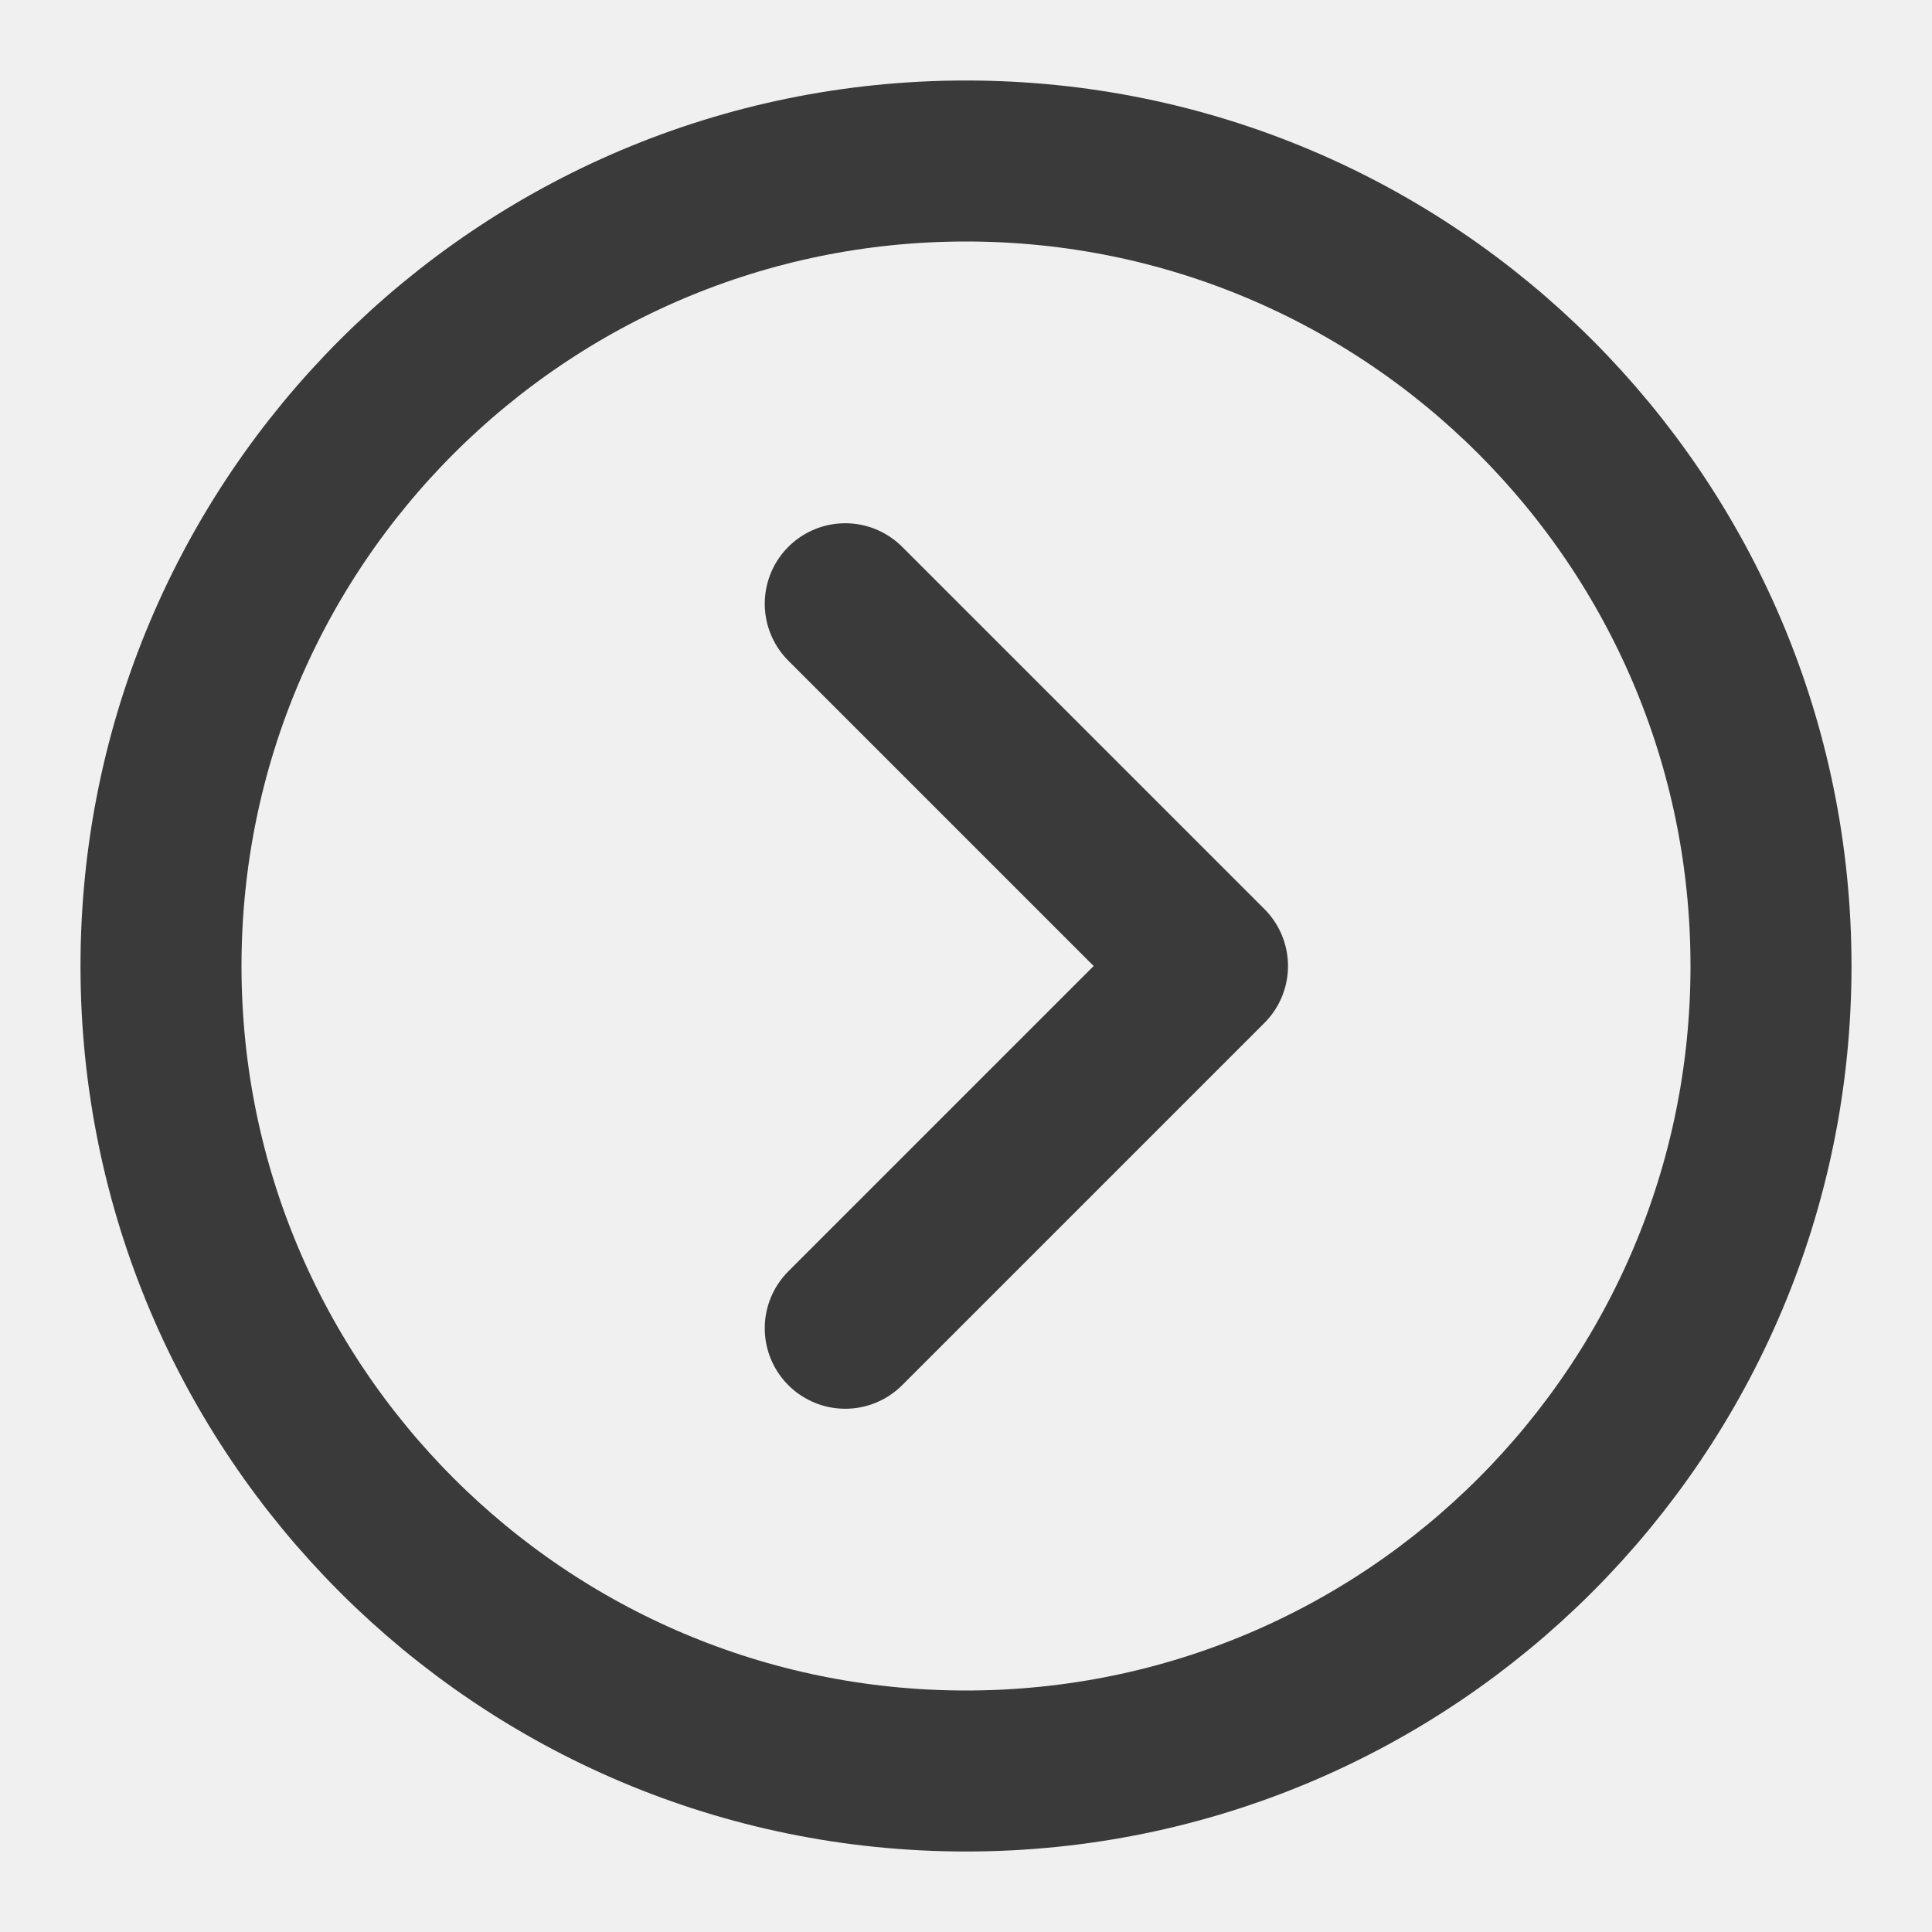
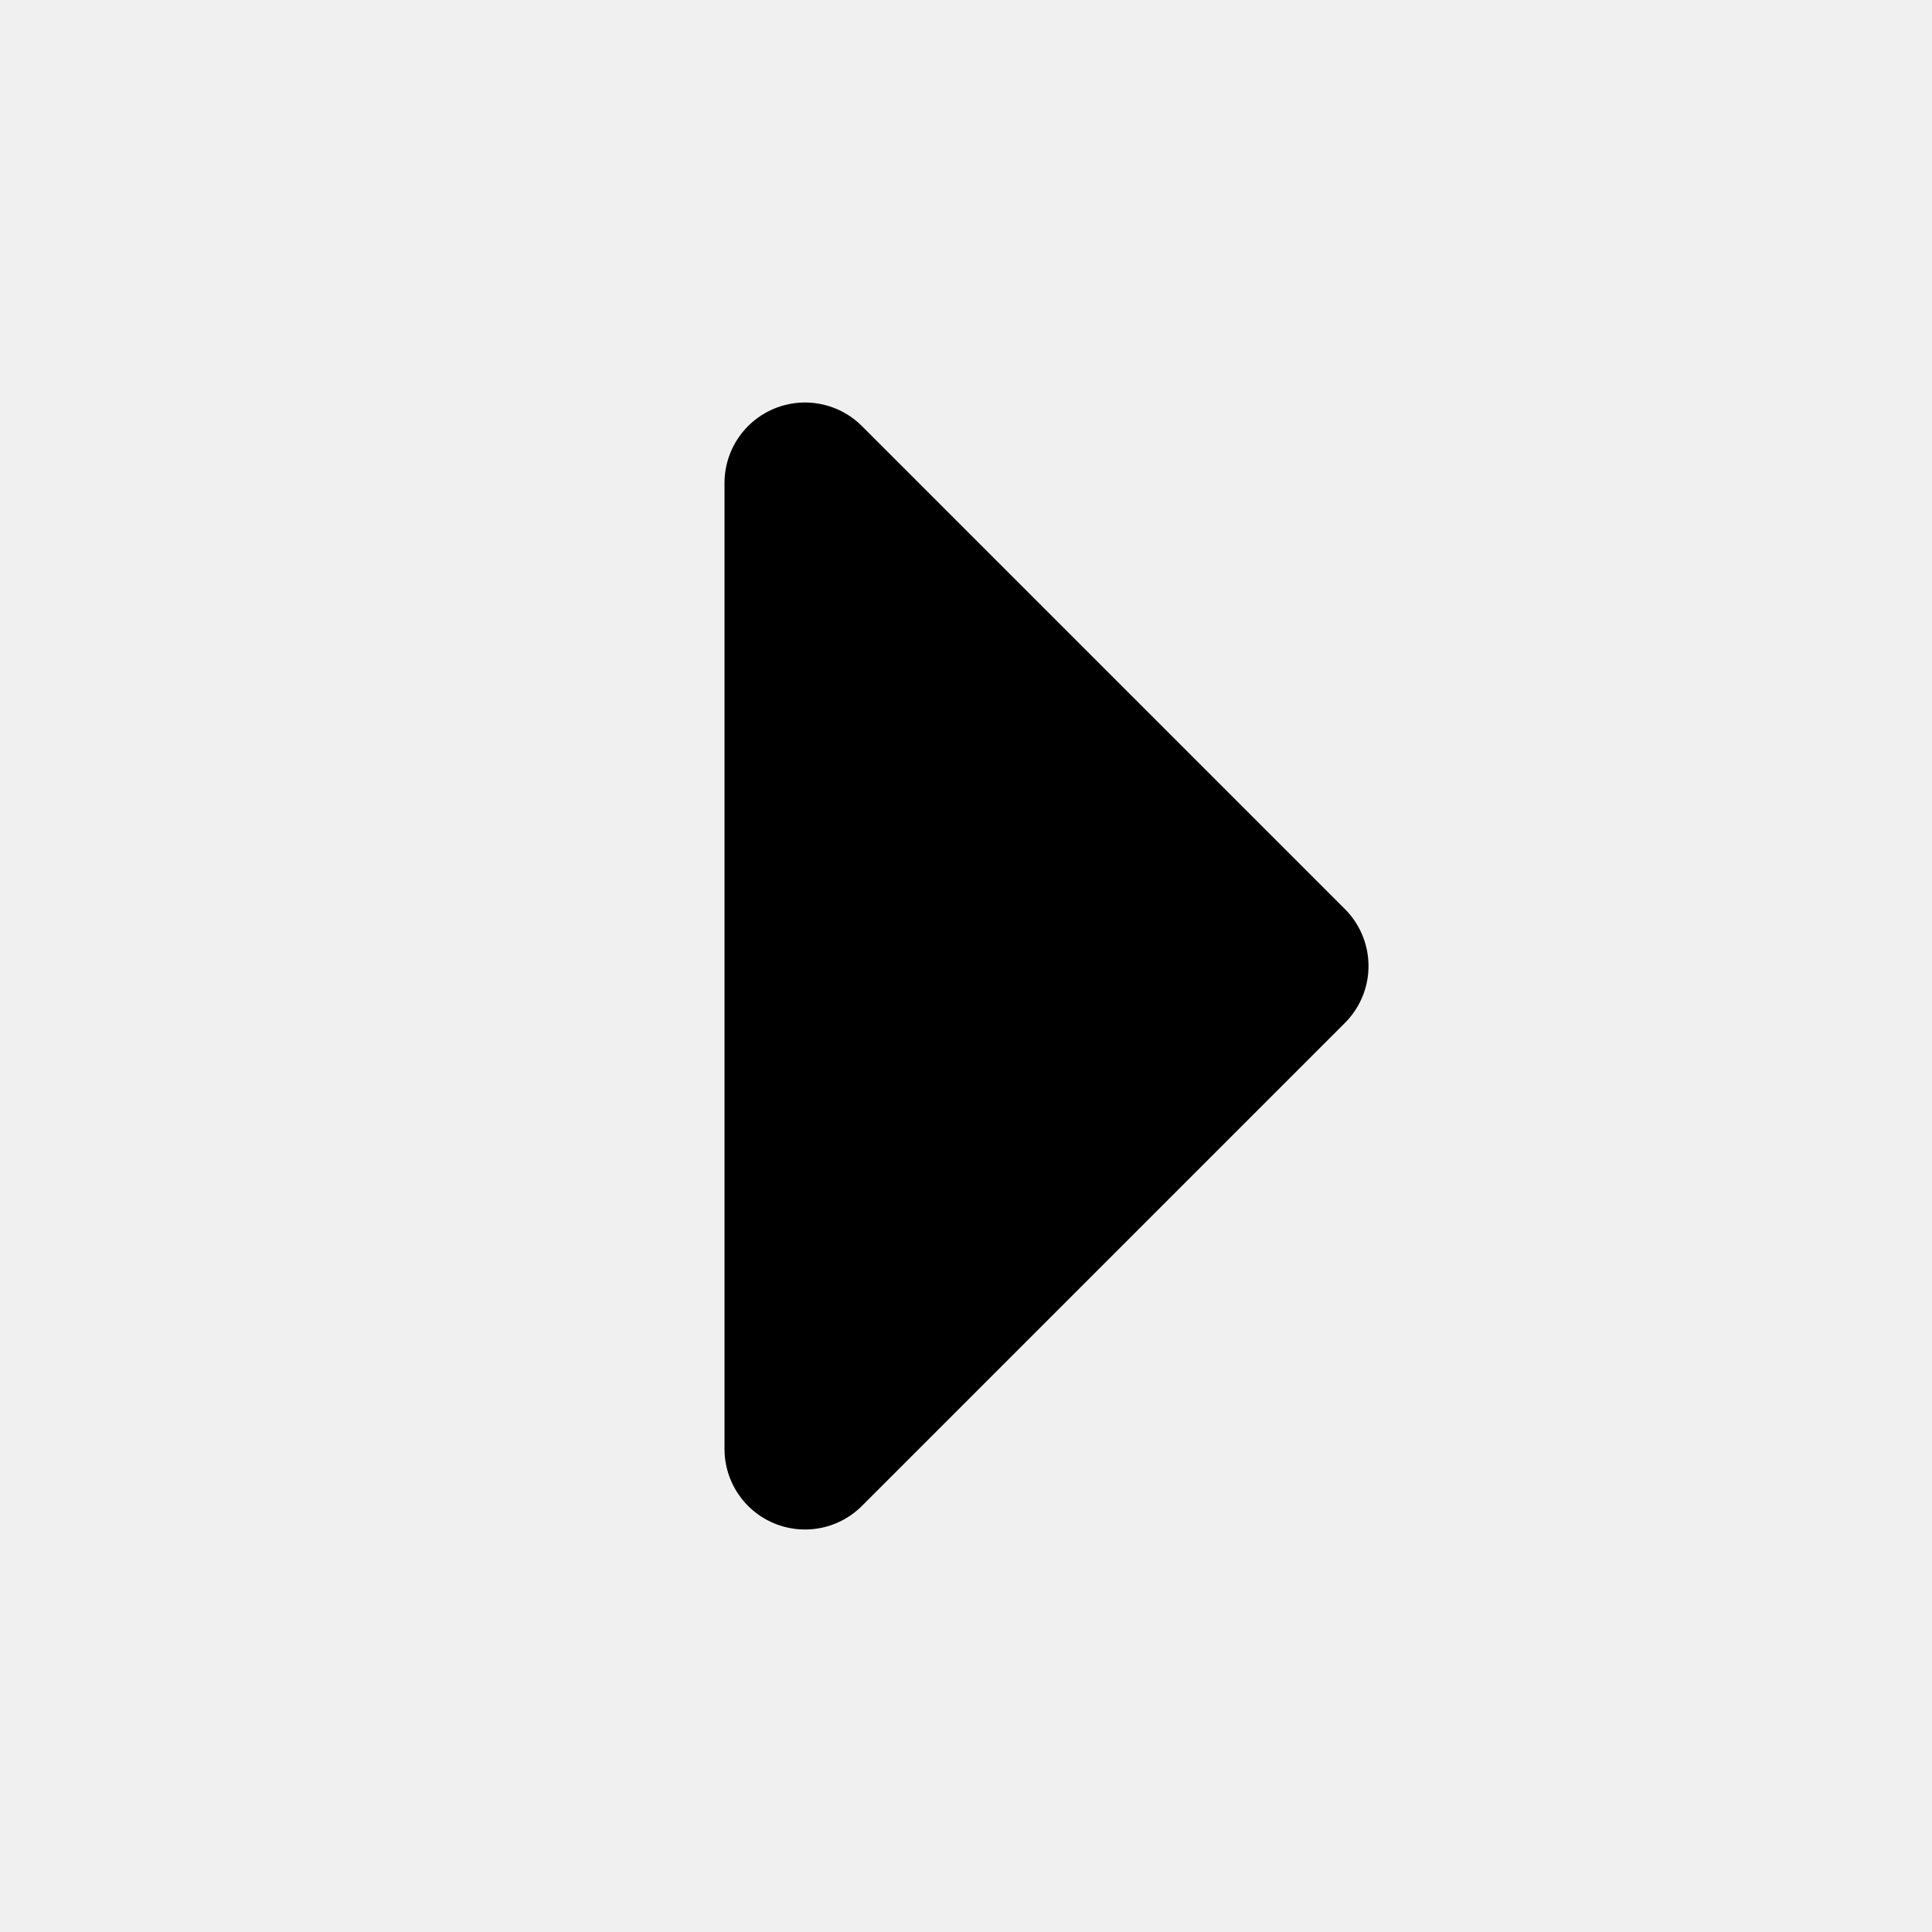
<svg xmlns="http://www.w3.org/2000/svg" width="24" height="24" viewBox="0 0 48 48" fill="none">
  <rect width="48" height="48" fill="white" fill-opacity="0.01" />
-   <path d="M24 44C35.046 44 44 35.046 44 24C44 12.954 35.046 4 24 4C12.954 4 4 12.954 4 24C4 35.046 12.954 44 24 44Z" fill="none" stroke="#3A3A3A" stroke-width="4" stroke-linejoin="round" />
-   <path d="M21 33L30 24L21 15" stroke="#3A3A3A" stroke-width="4" stroke-linecap="round" stroke-linejoin="round" />
+   <path d="M20 12L32 24L20 36V12Z" fill="currentColor" stroke="currentColor" stroke-width="4" stroke-linejoin="round" />
</svg>
